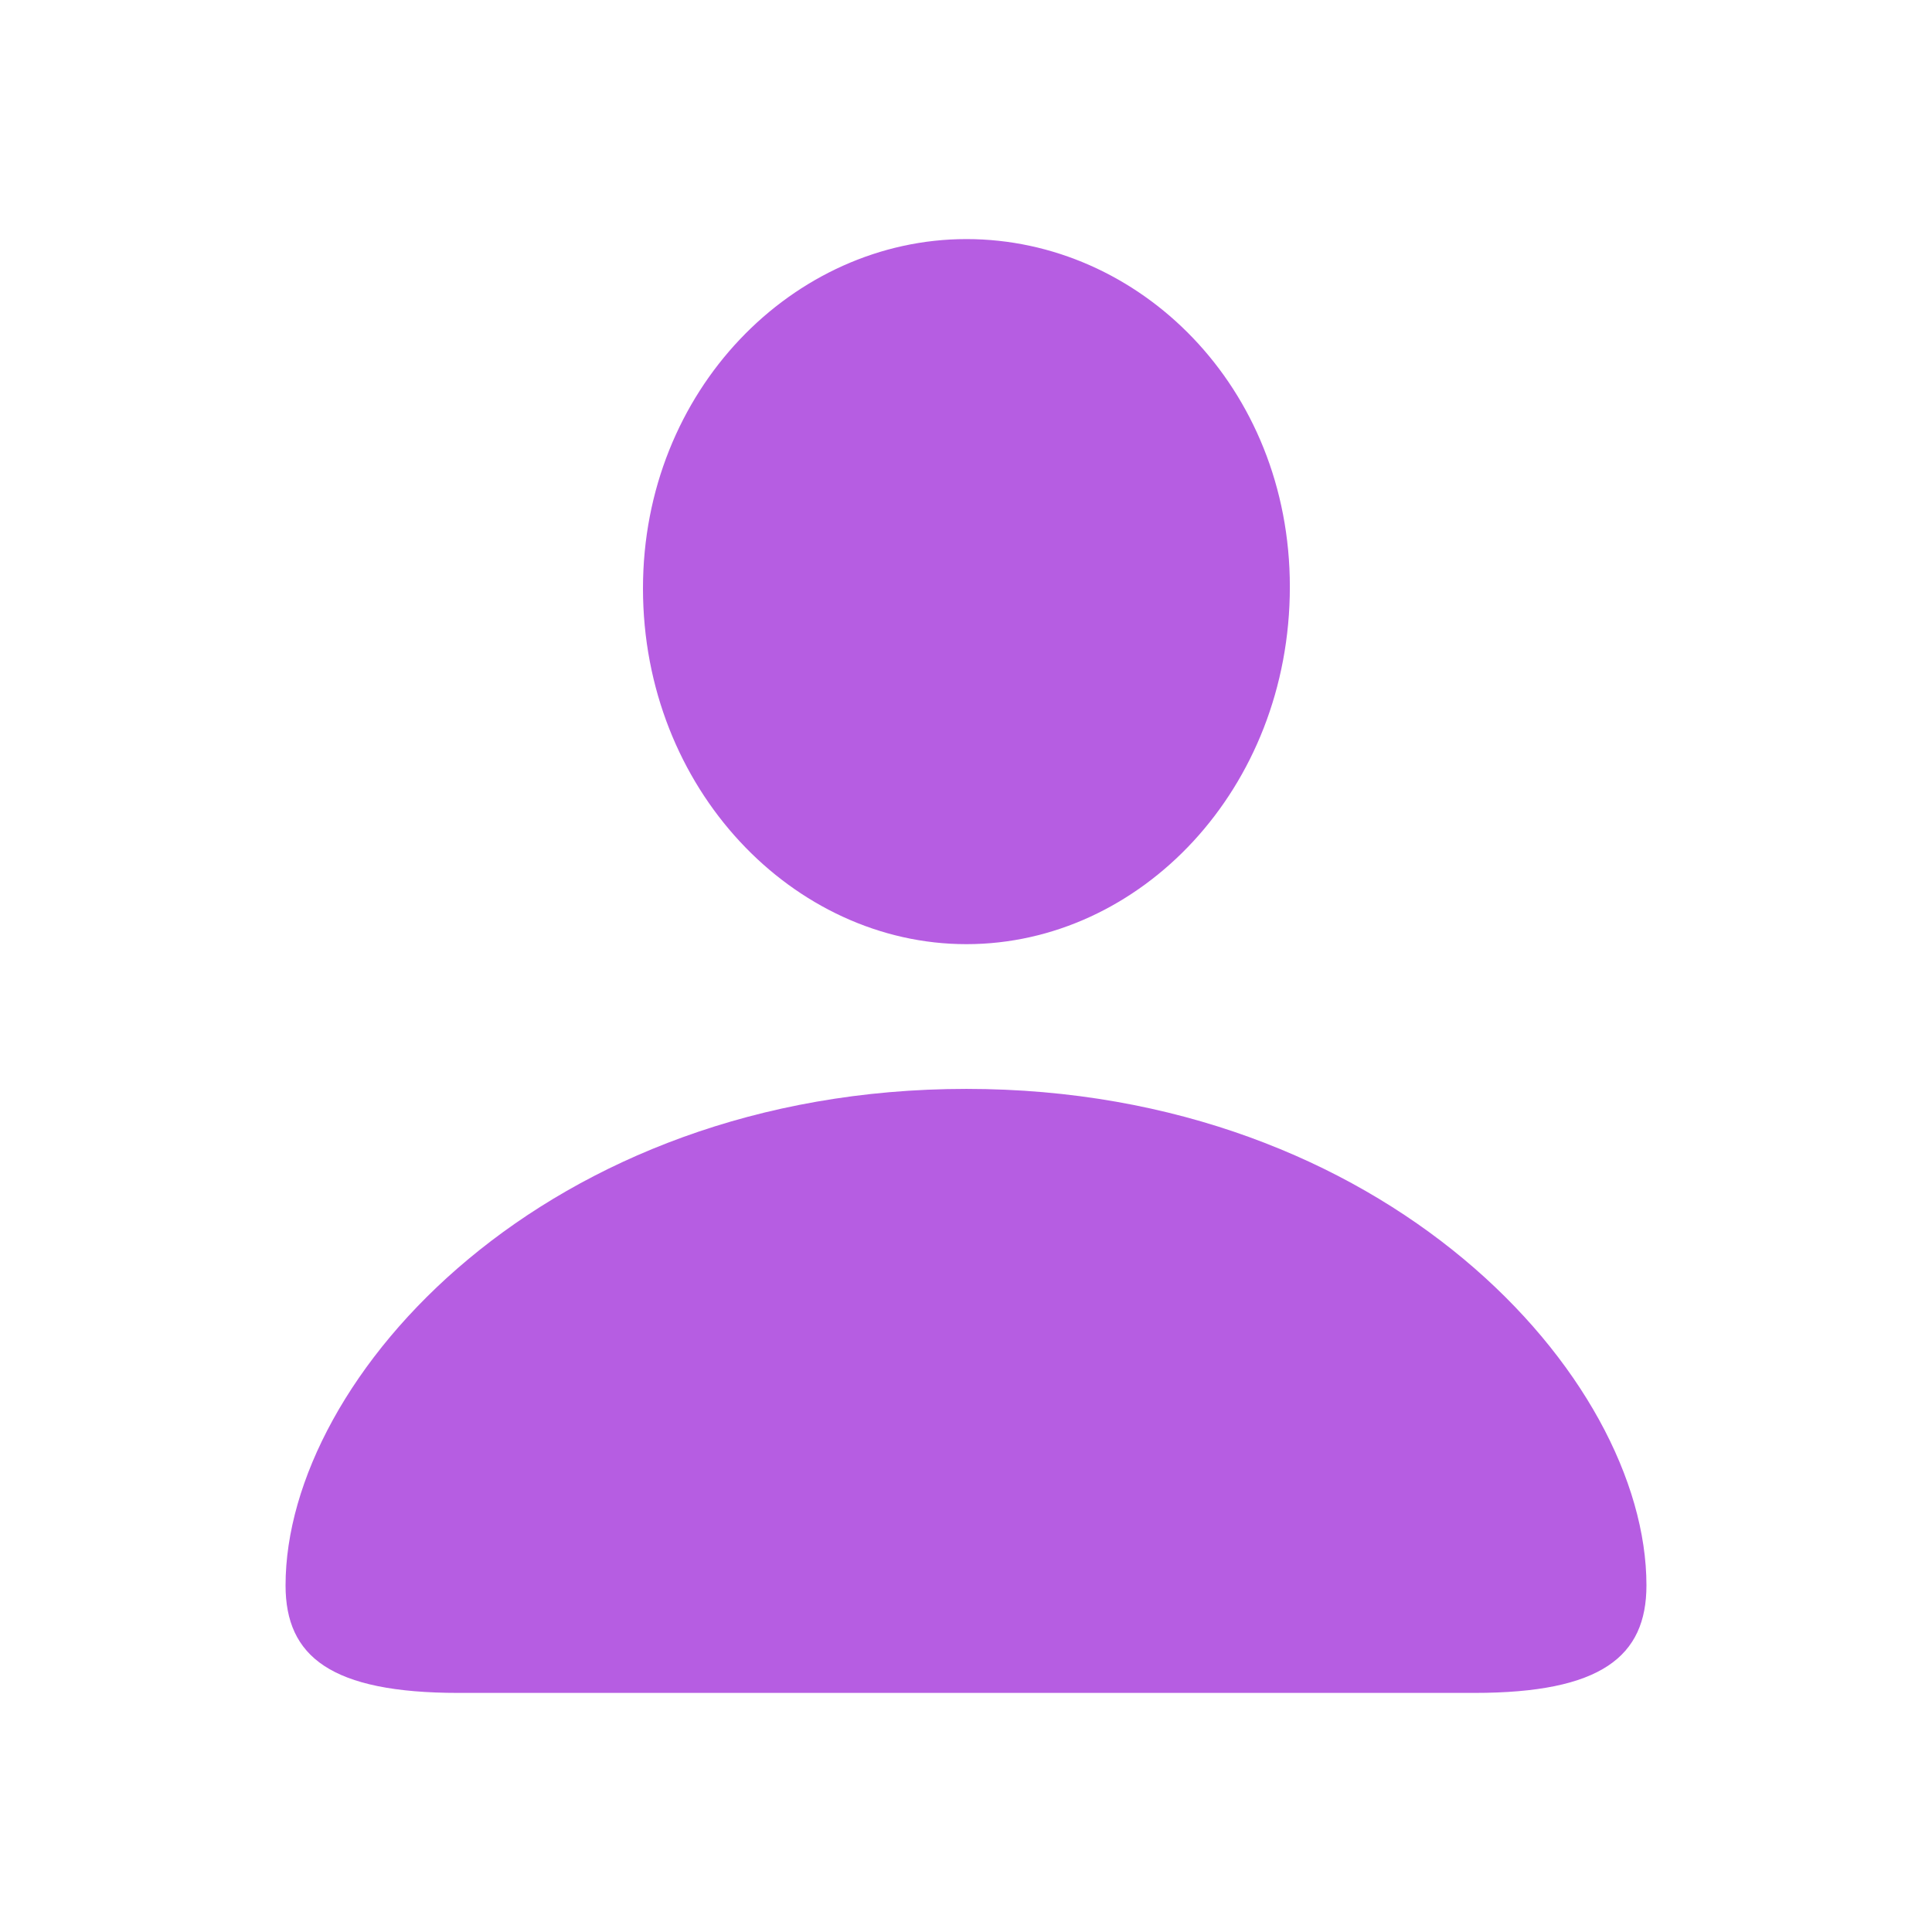
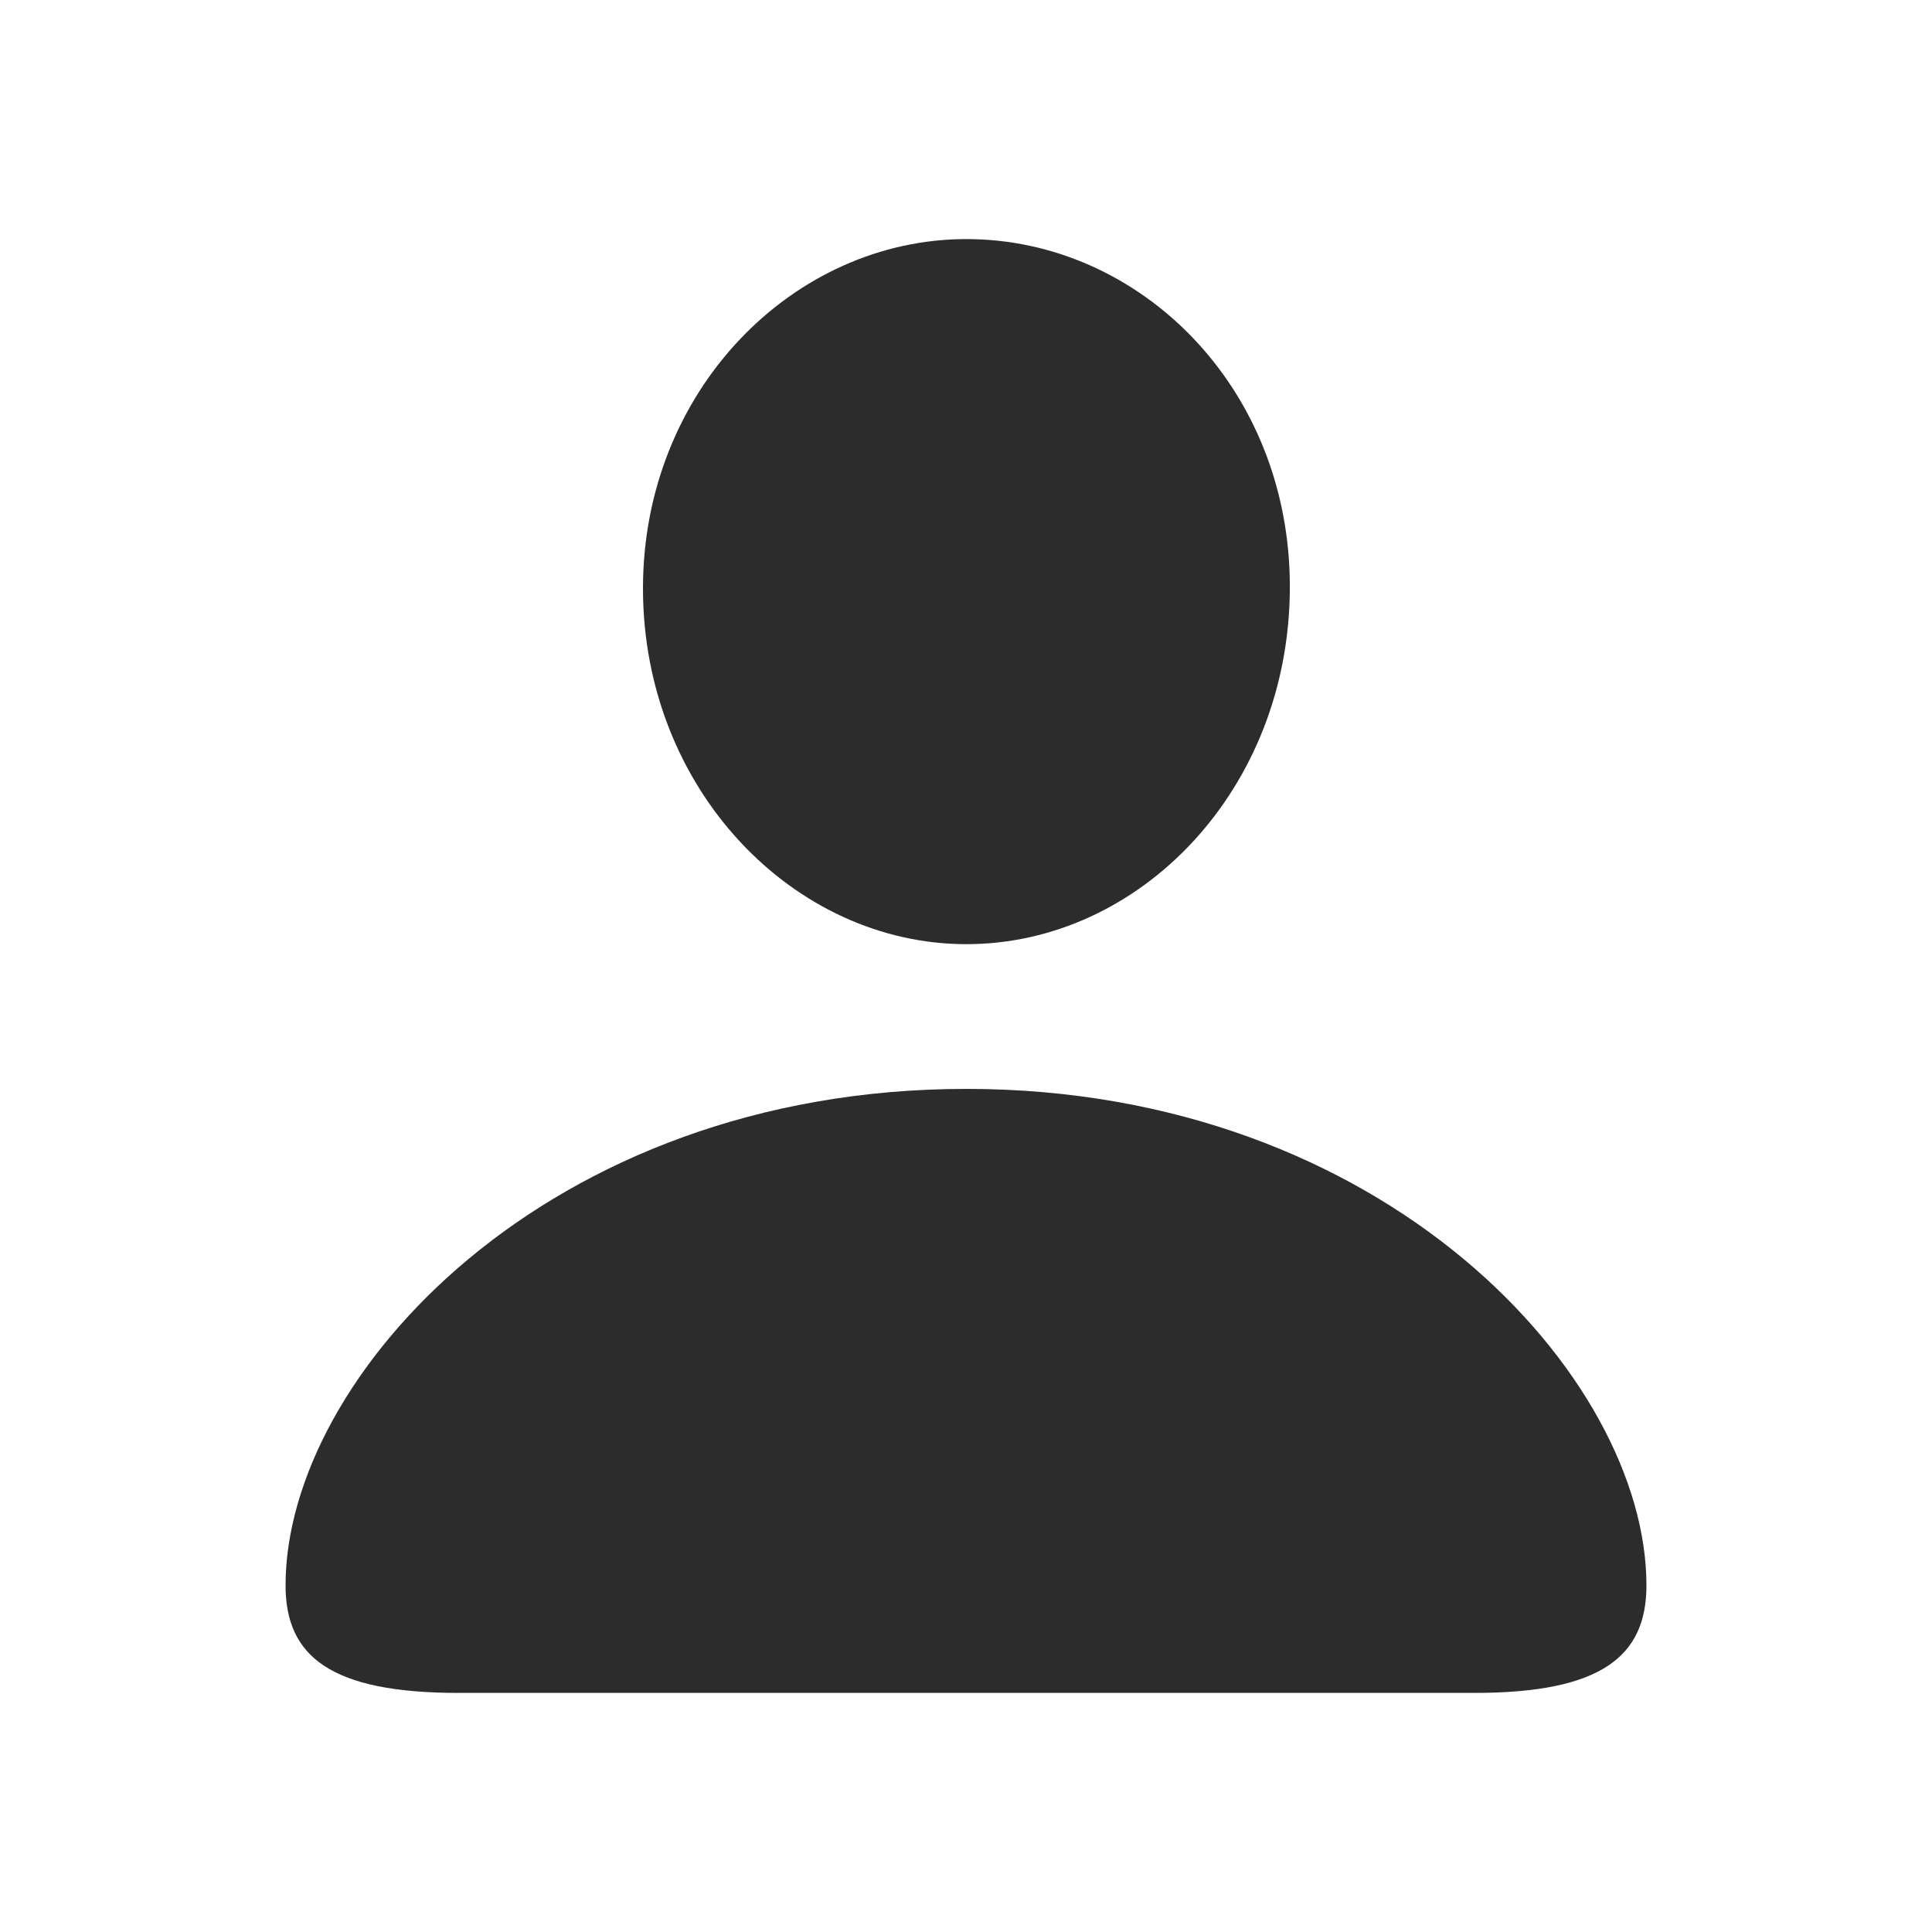
<svg xmlns="http://www.w3.org/2000/svg" fill="#000000" width="800px" height="800px" viewBox="0 0 56 56">
-   <path fill="#B65DE2" d="M 28.012 27.367 C 33.051 27.367 37.387 22.867 37.387 17.008 C 37.387 11.219 33.027 6.93 28.012 6.93 C 22.996 6.93 18.637 11.312 18.637 17.055 C 18.637 22.867 22.996 27.367 28.012 27.367 Z M 13.293 49.07 L 42.73 49.07 C 46.41 49.07 47.723 48.016 47.723 45.953 C 47.723 39.906 40.152 31.562 28.012 31.562 C 15.848 31.562 8.277 39.906 8.277 45.953 C 8.277 48.016 9.59 49.07 13.293 49.07 Z" />
+   <path fill="#2c2c2c" d="M 28.012 27.367 C 33.051 27.367 37.387 22.867 37.387 17.008 C 37.387 11.219 33.027 6.93 28.012 6.93 C 22.996 6.93 18.637 11.312 18.637 17.055 C 18.637 22.867 22.996 27.367 28.012 27.367 Z M 13.293 49.07 L 42.73 49.07 C 46.41 49.07 47.723 48.016 47.723 45.953 C 47.723 39.906 40.152 31.562 28.012 31.562 C 15.848 31.562 8.277 39.906 8.277 45.953 C 8.277 48.016 9.59 49.07 13.293 49.07 Z" />
</svg>
